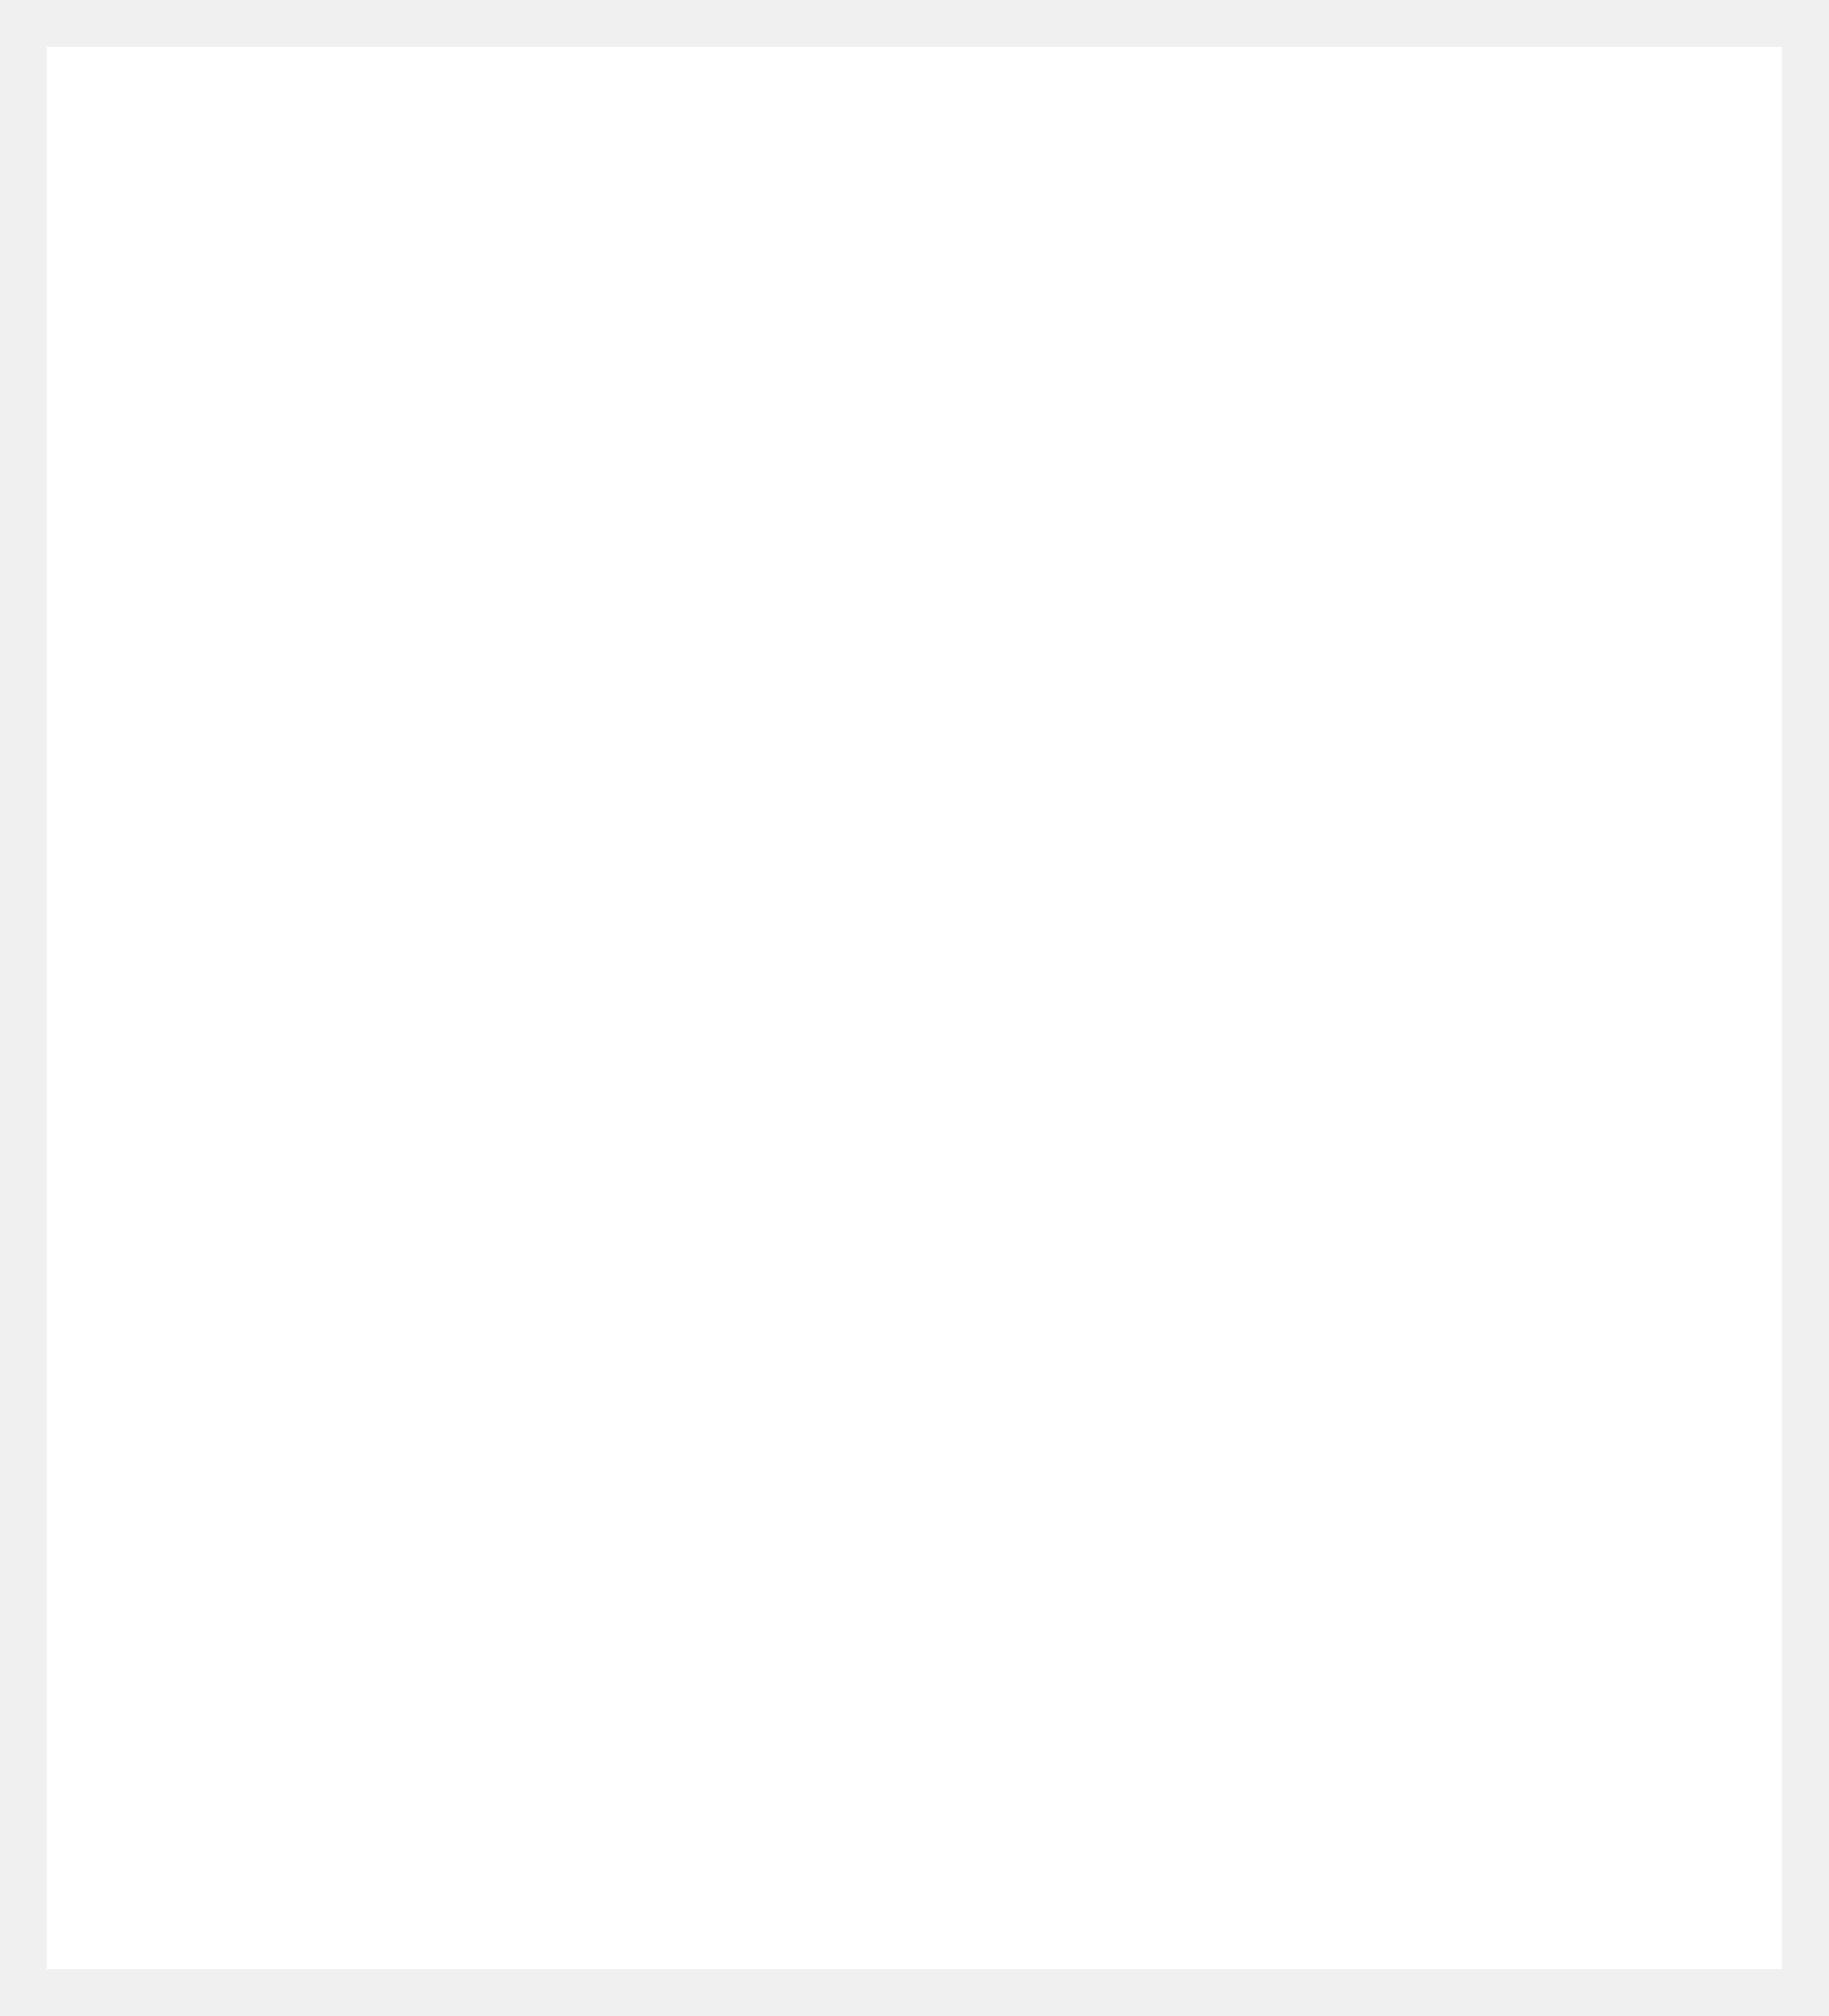
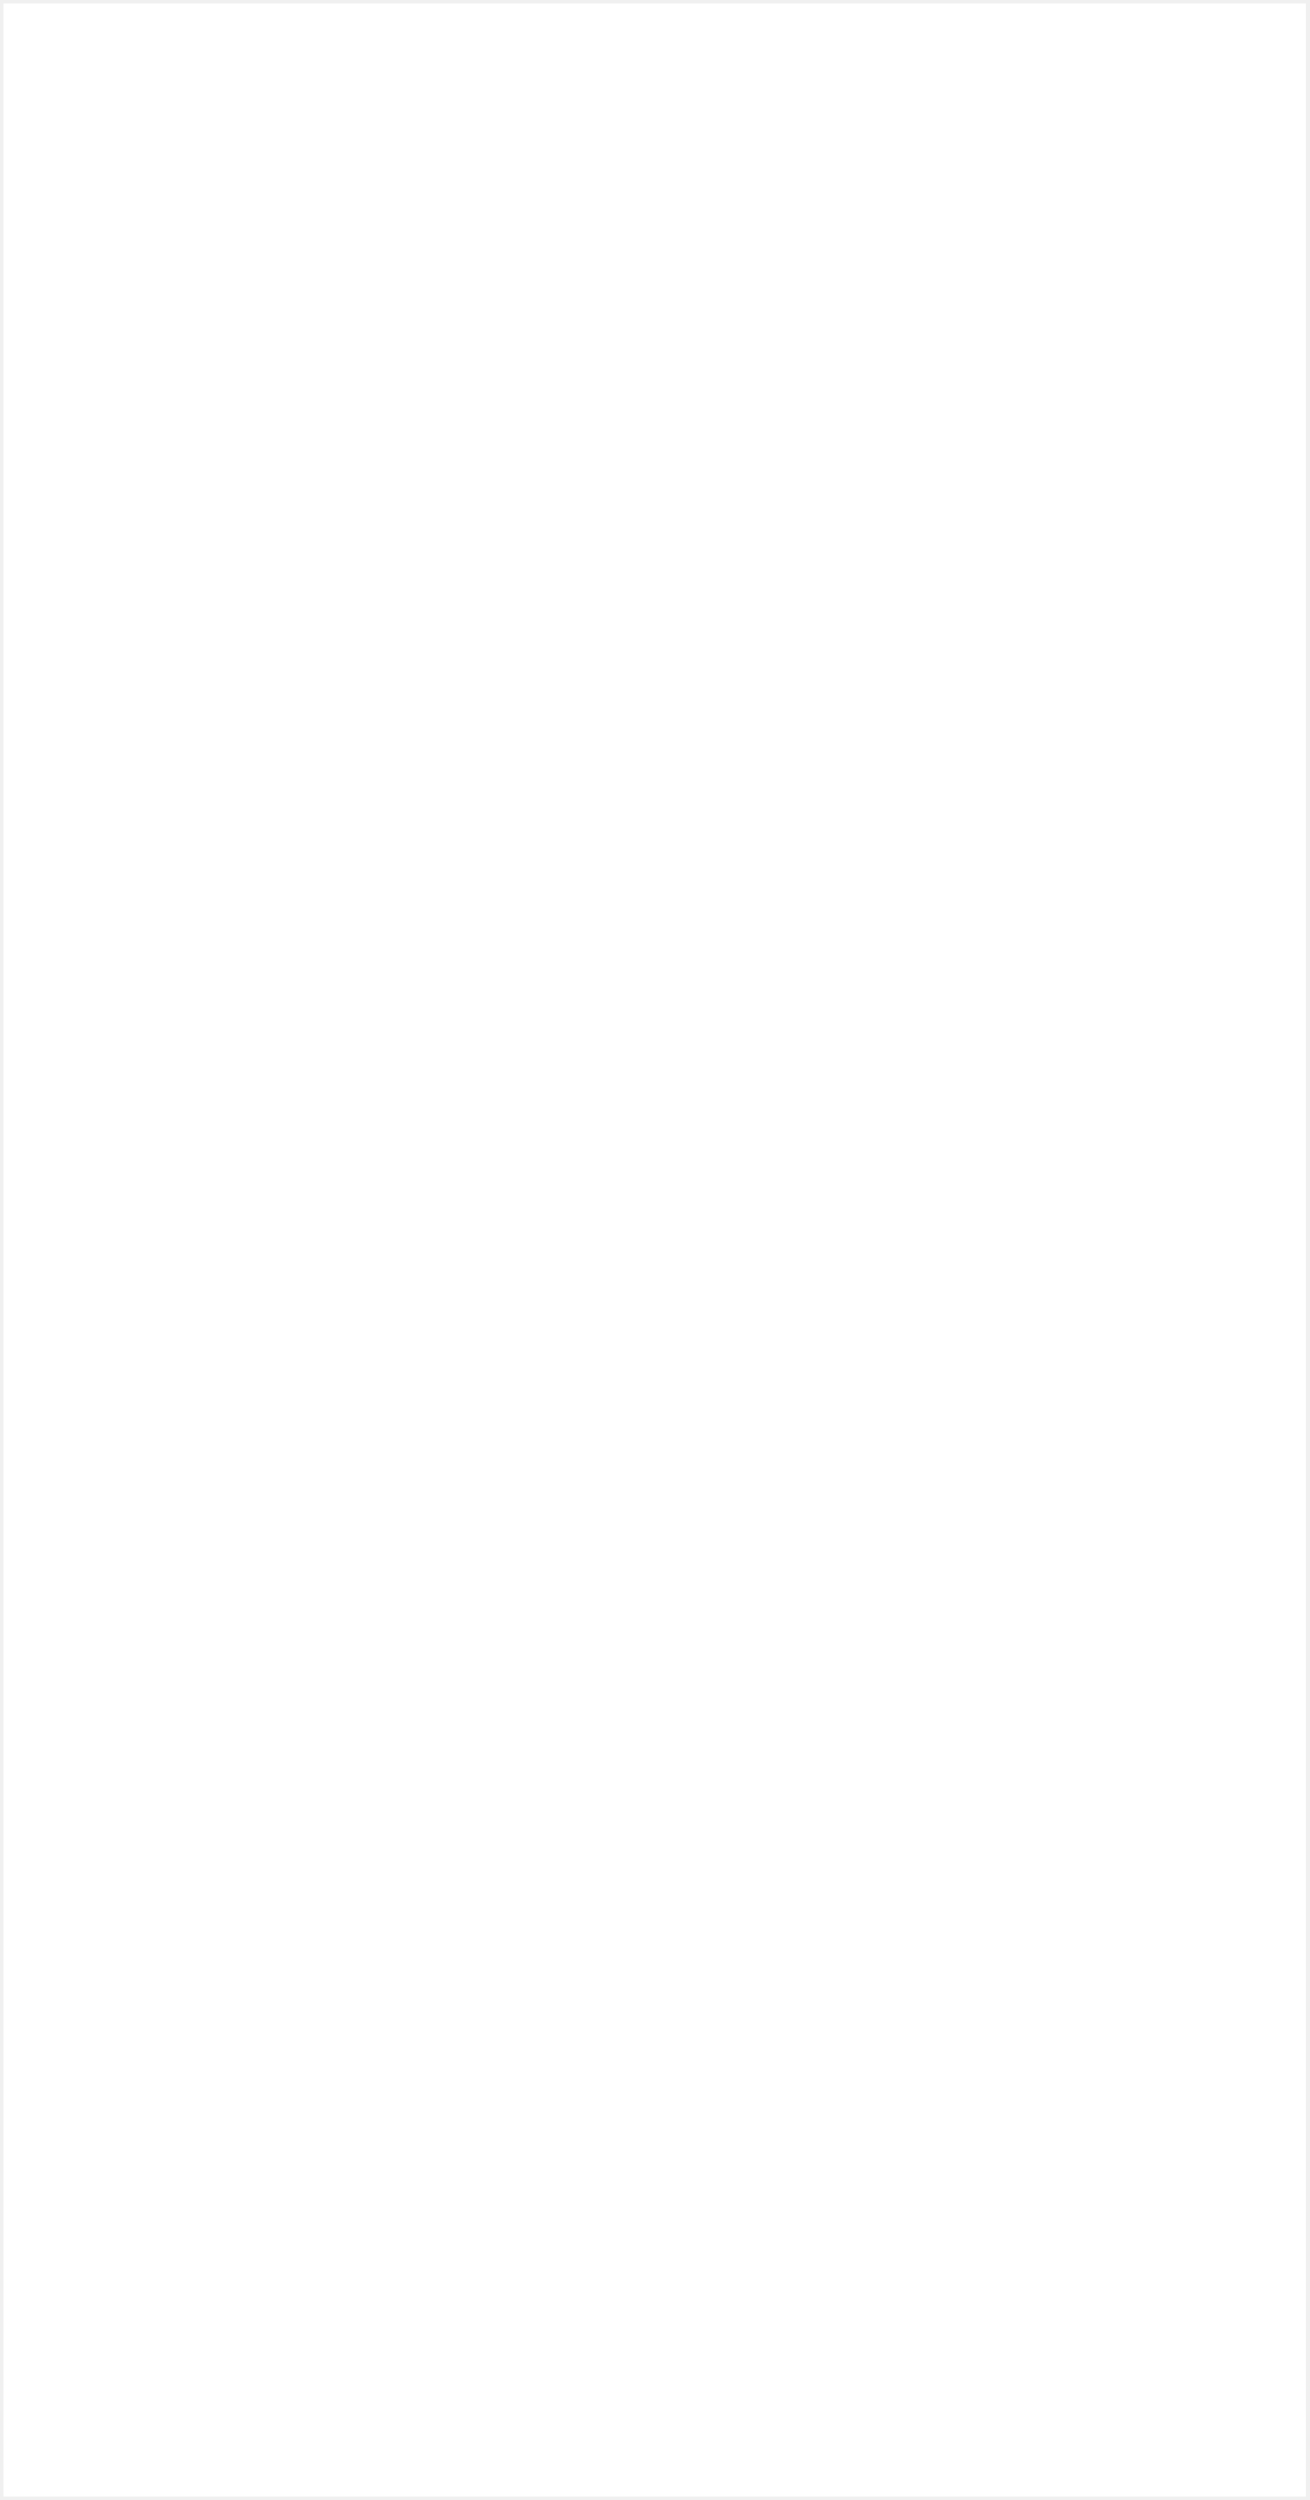
- <svg xmlns="http://www.w3.org/2000/svg" version="1.1" width="39px" height="43px">
-   <g transform="matrix(1 0 0 1 -321 -730 )">
-     <path d="M 322 731  L 359 731  L 359 772  L 322 772  L 322 731  Z " fill-rule="nonzero" fill="#ffffff" stroke="none" />
+ <svg xmlns="http://www.w3.org/2000/svg" version="1.1" width="375px" height="716px">
+   <g transform="matrix(1 0 0 1 0 -88 )">
+     <path d="M 1 89  L 374 89  L 374 803  L 1 803  L 1 89  Z " fill-rule="nonzero" fill="#ffffff" stroke="none" />
  </g>
</svg>
